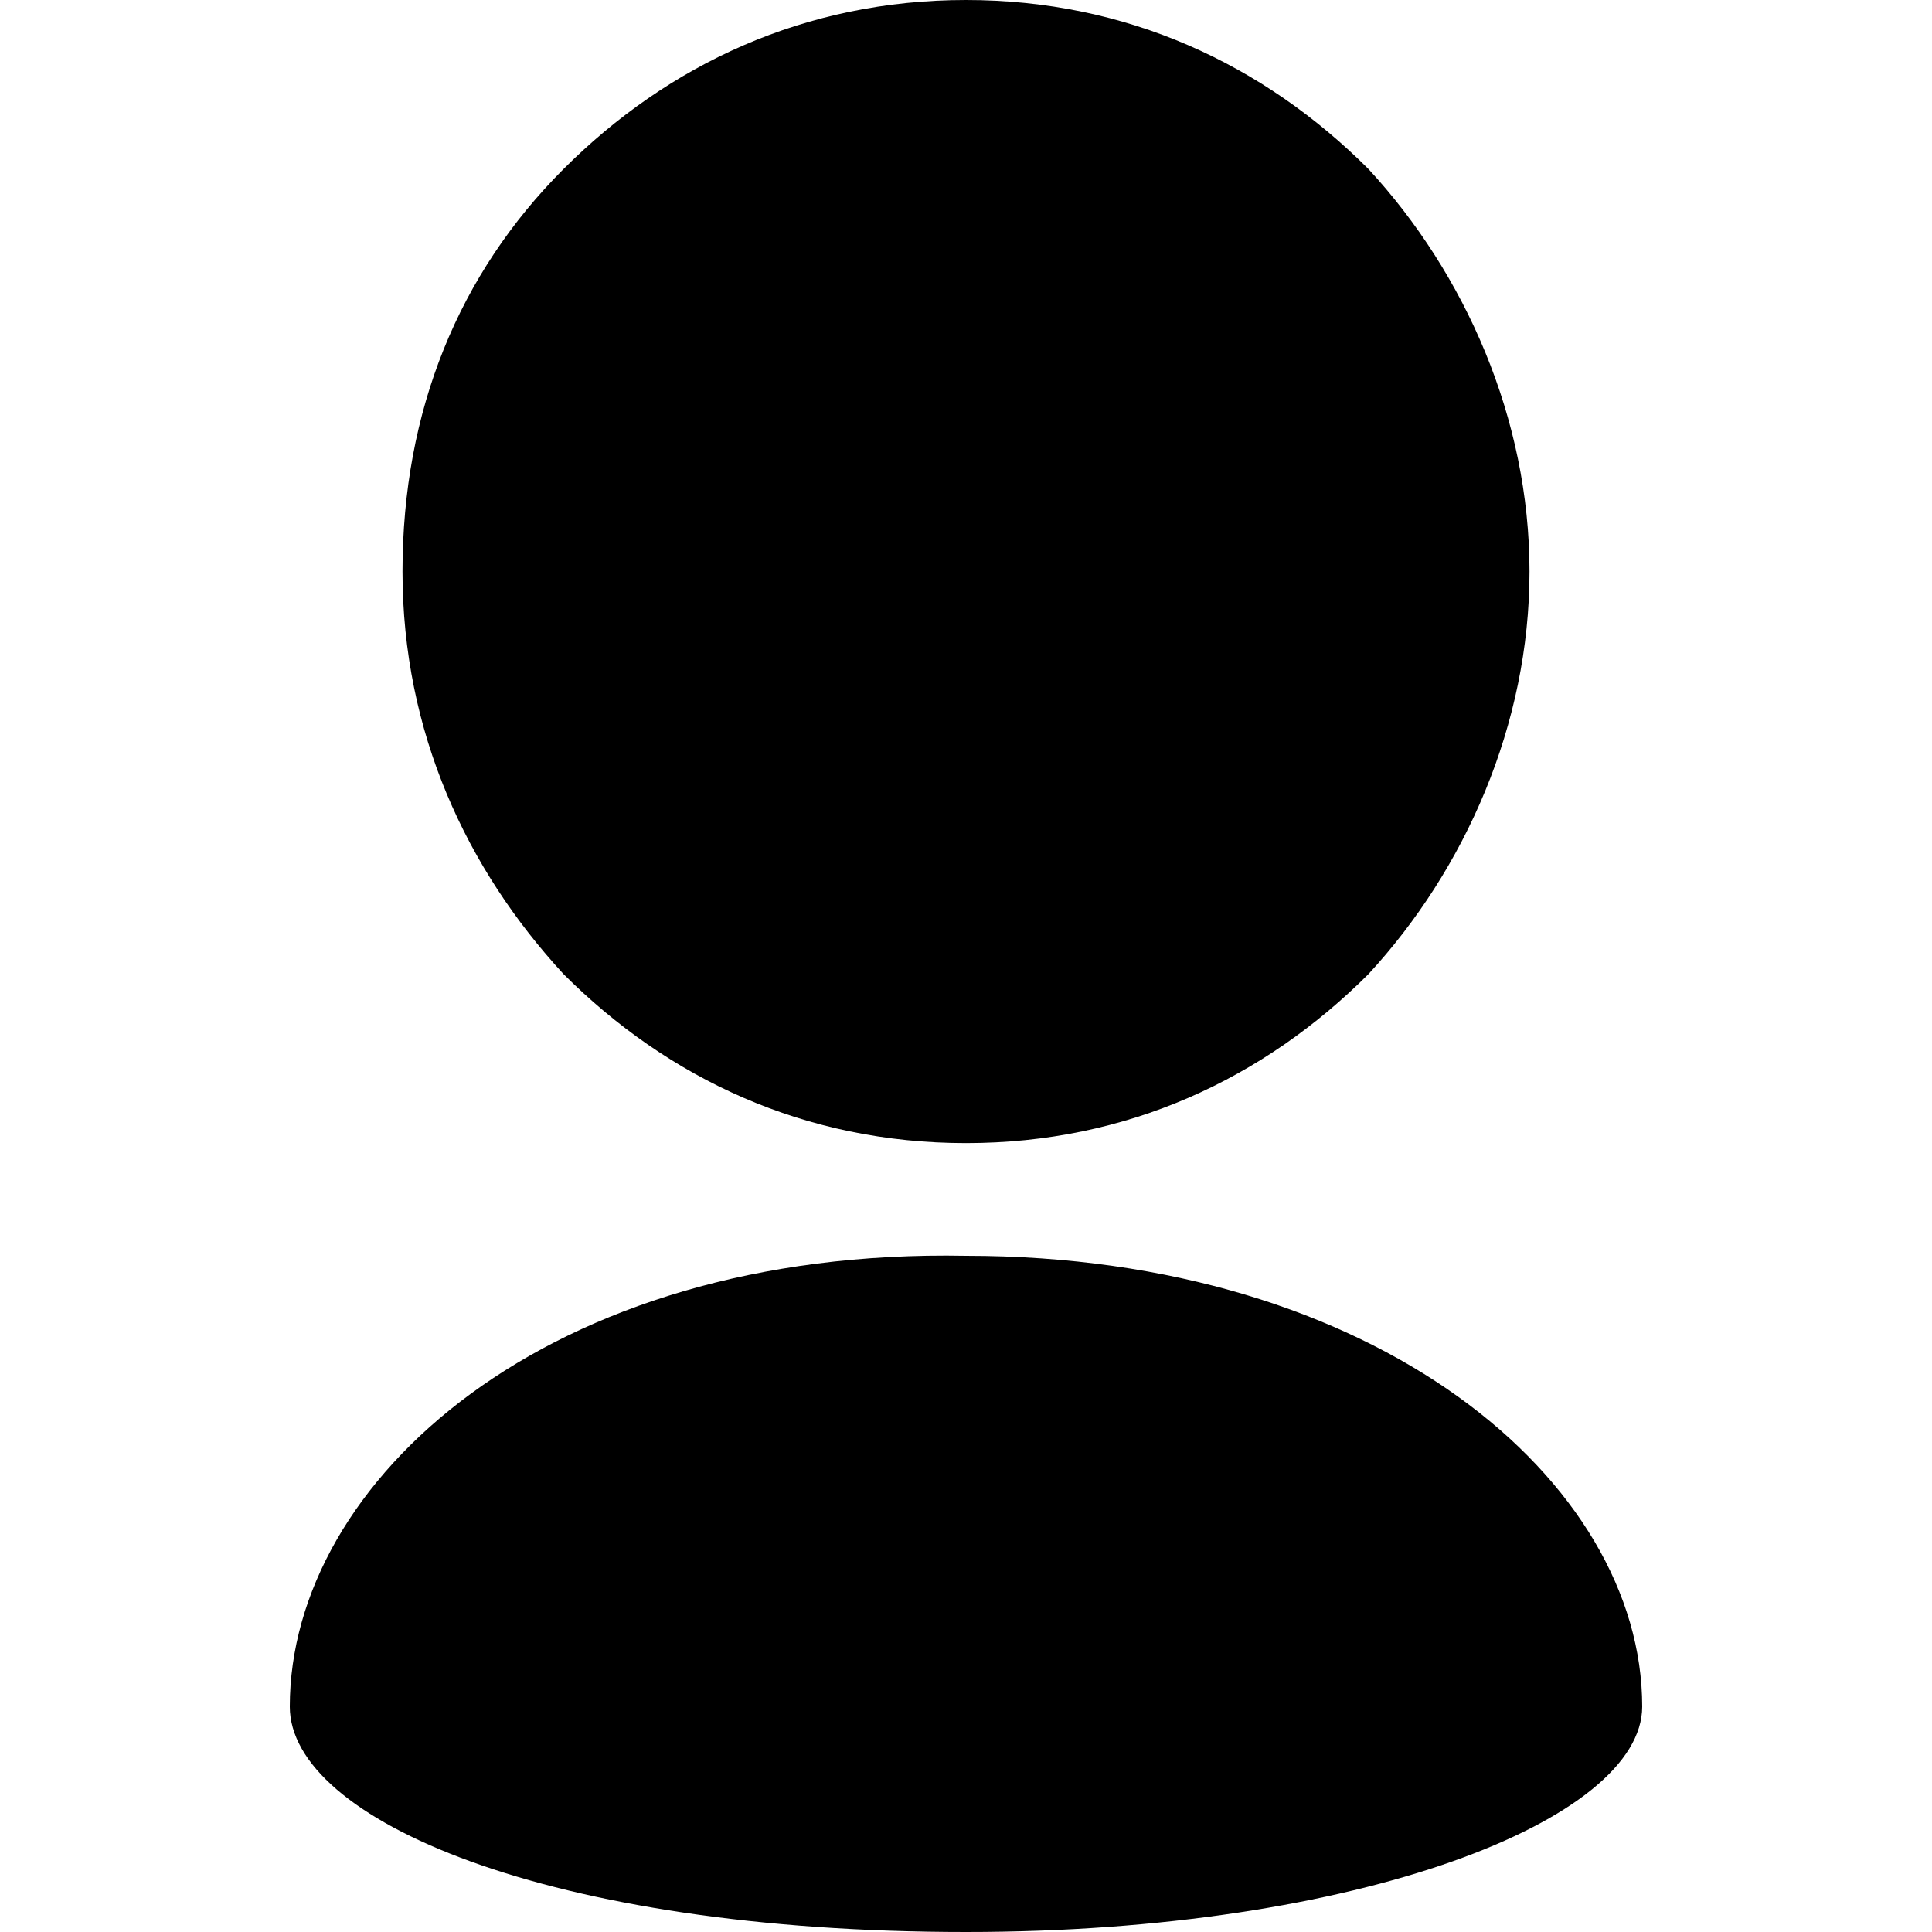
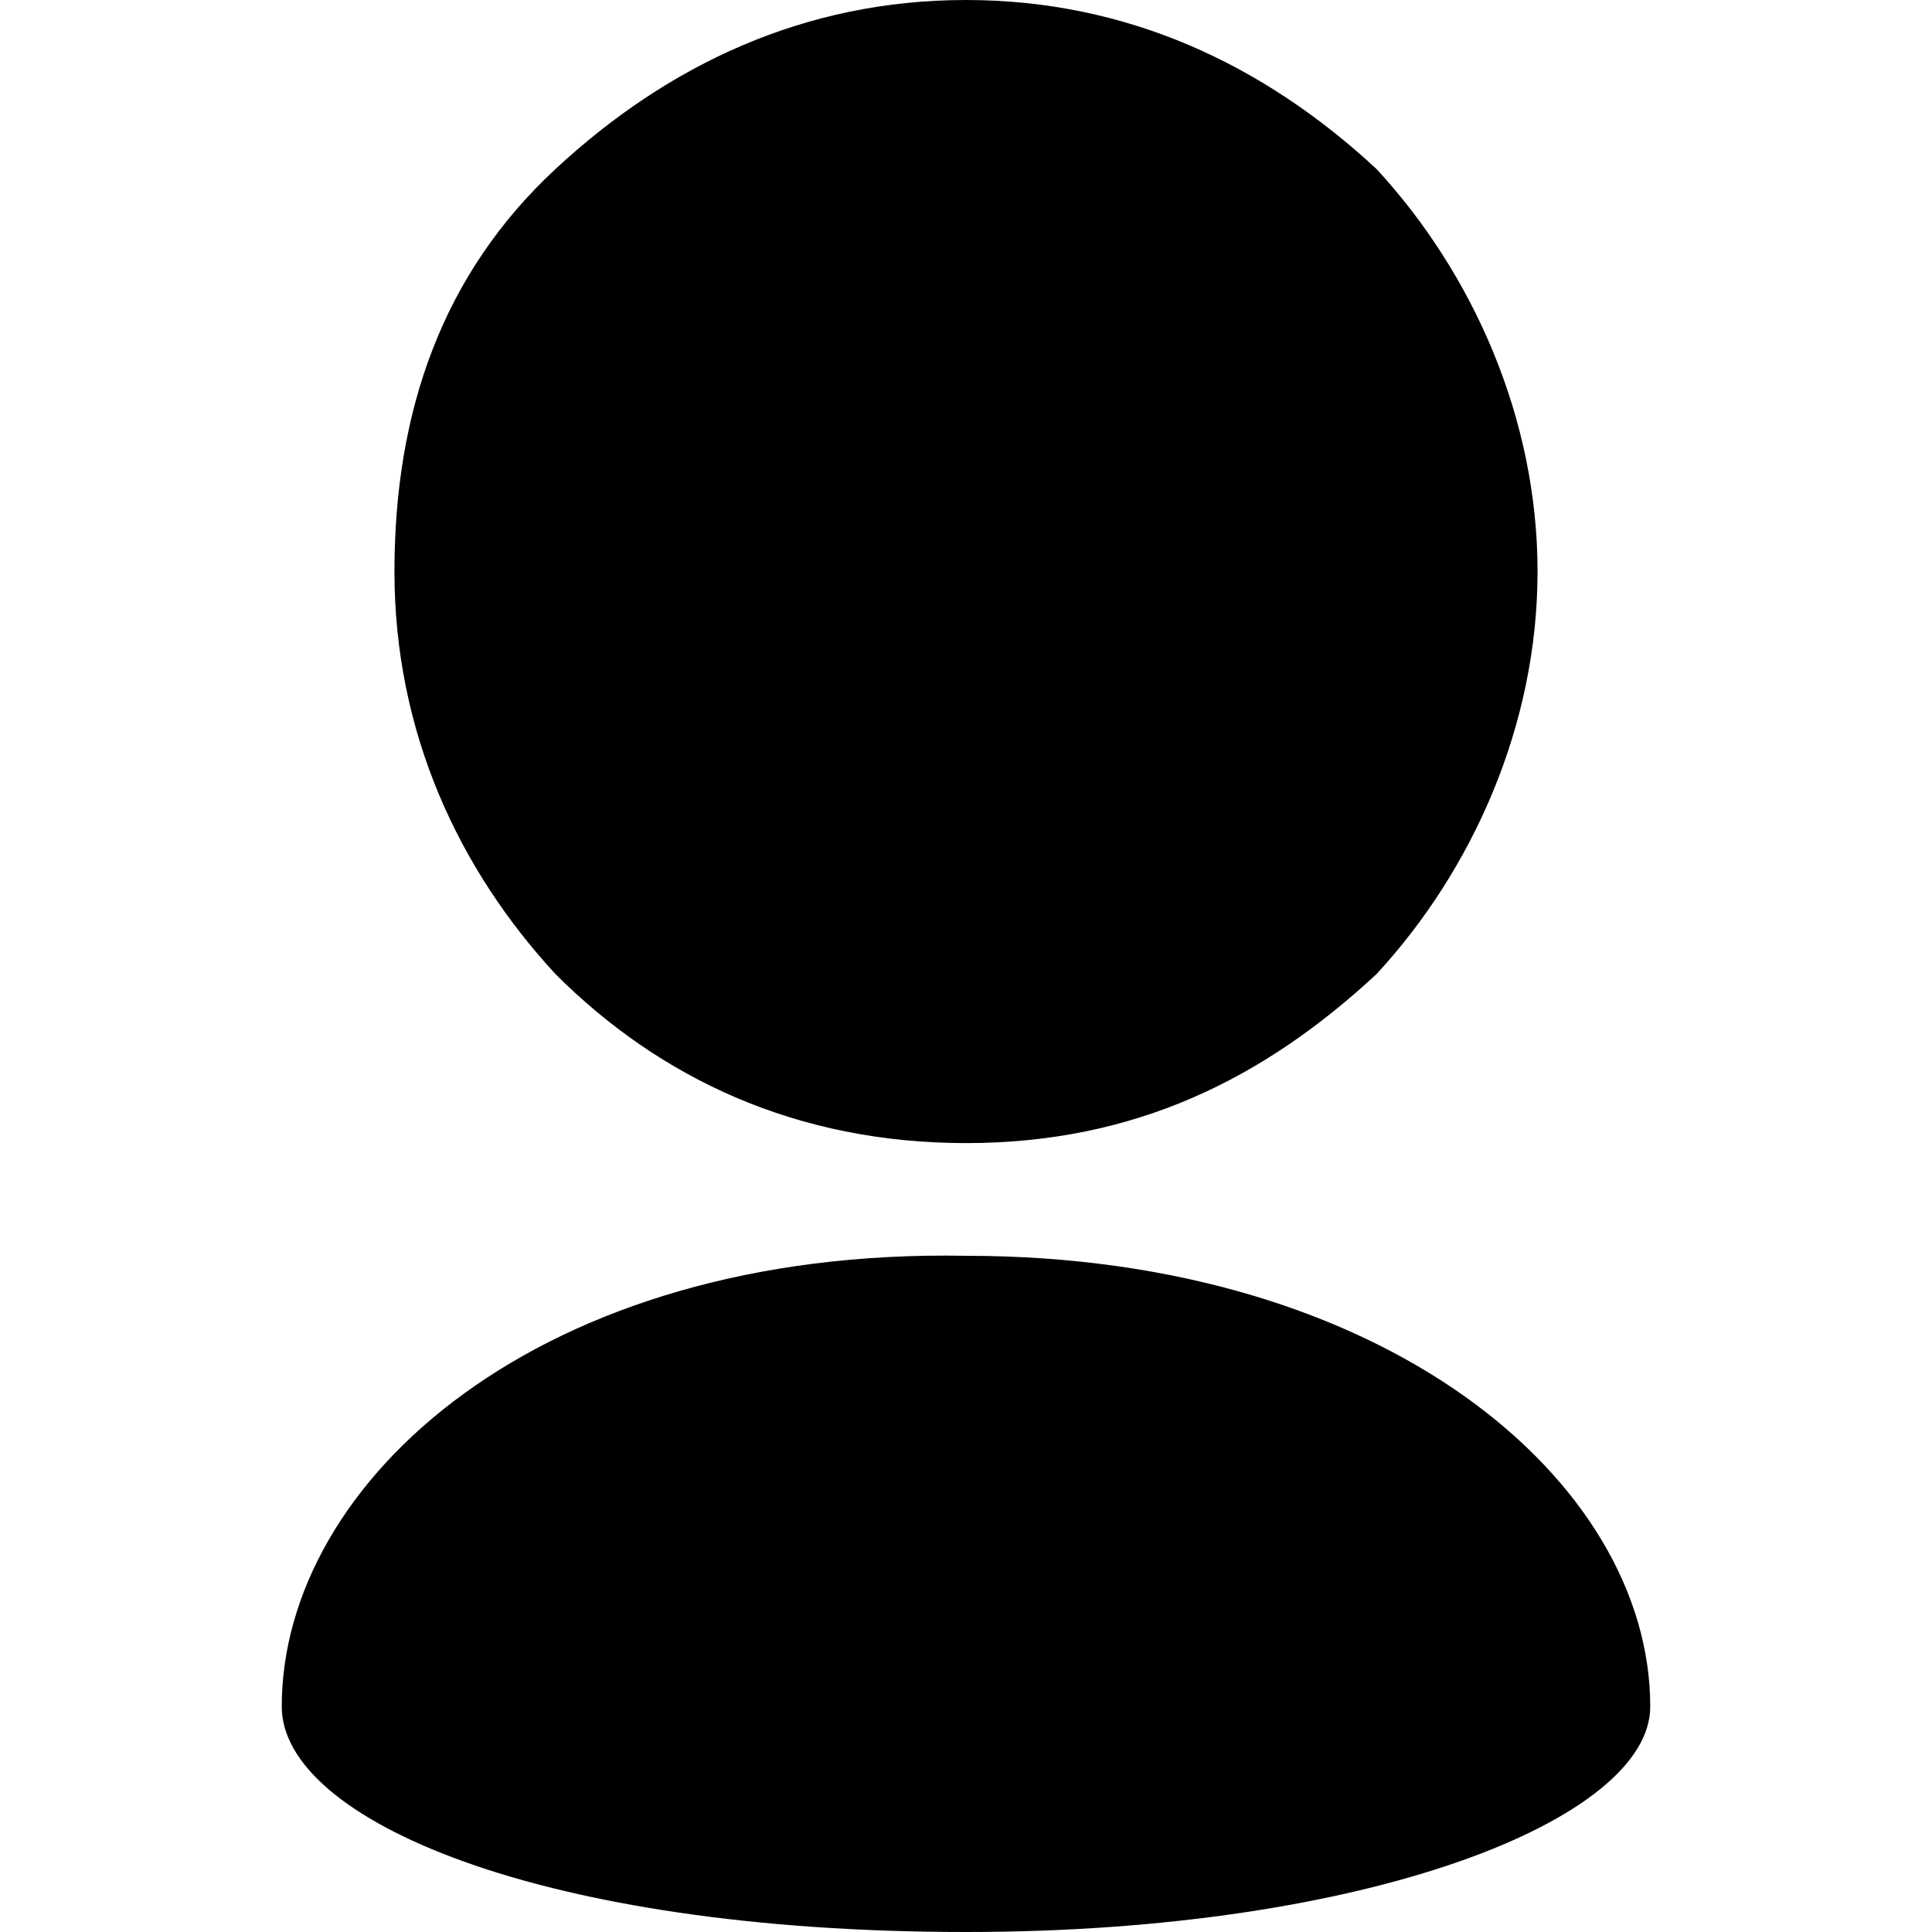
<svg id="twrp-user-ti-f" viewBox="0 0 24 24">
-   <path d="M19,7.1c0-1.9-0.8-3.7-2-5c-1.3-1.3-3-2.1-5-2.1S8.3,0.8,7,2.1c-1.3,1.3-2,3-2,5s0.8,3.7,2,5c1.3,1.3,3,2.1,5,2.1s3.7-0.8,5-2.1C18.2,10.8,19,9,19,7.1z M3.6,21.2c0,1.4,3.2,2.8,8.4,2.8c4.9,0,8.4-1.4,8.4-2.8c0-2.8-3.3-5.6-8.4-5.6C6.8,15.5,3.6,18.4,3.6,21.2z" />
+   <path d="M19.1,7.1c0-1.9-0.8-3.7-2-5C15.7,0.8,14,0,12,0S8.3,0.8,6.9,2.1s-2,3-2,5s0.8,3.7,2,5c1.3,1.3,3,2.1,5.1,2.1s3.7-0.8,5.1-2.1C18.3,10.8,19.1,9,19.1,7.1z M3.5,21.2c0,1.4,3.2,2.8,8.5,2.8c5,0,8.5-1.4,8.5-2.8c0-2.8-3.3-5.6-8.5-5.6C6.7,15.5,3.5,18.4,3.5,21.2z" />
</svg>
